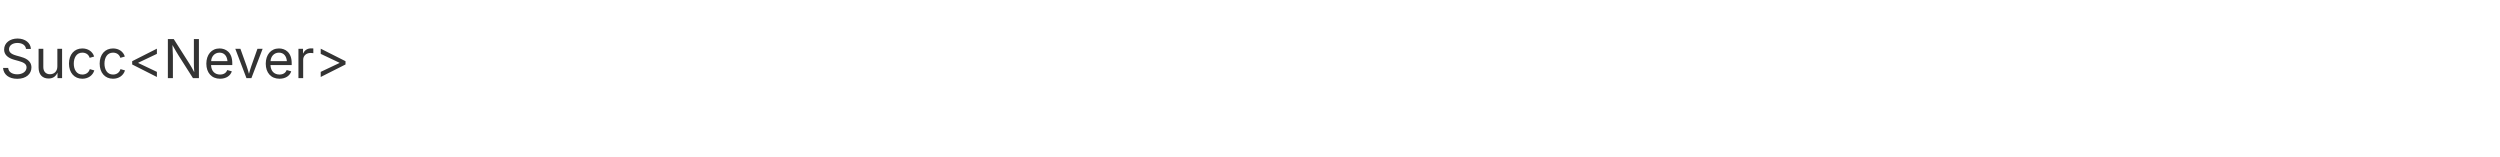
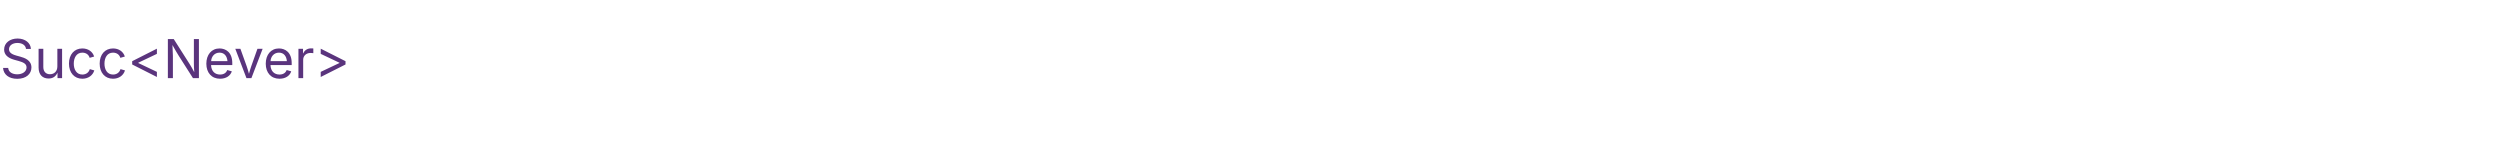
- <svg xmlns="http://www.w3.org/2000/svg" viewBox="0 0 512 32" role="img" data-vi-canvas="1" font-family="Inter, Roboto, system-ui, sans-serif" aria-label="Generic term">
+ <svg xmlns="http://www.w3.org/2000/svg" viewBox="0 0 512 32" role="img" data-vi-canvas="1" font-family="Inter" aria-label="Generic term">
  <g transform="translate(0, 0)">
    <g transform="translate(0, 0)">
-       <text x="0" y="16" text-anchor="start" fill="var(--vi-text-primary, rgba(0,0,0,0.80))" font-weight="400" font-size="11">Succ&lt;Never&gt;</text>
+       <text x="0" y="16" text-anchor="start" fill="#5A347D" font-weight="400" font-size="11">Succ&lt;Never&gt;</text>
    </g>
  </g>
</svg>
